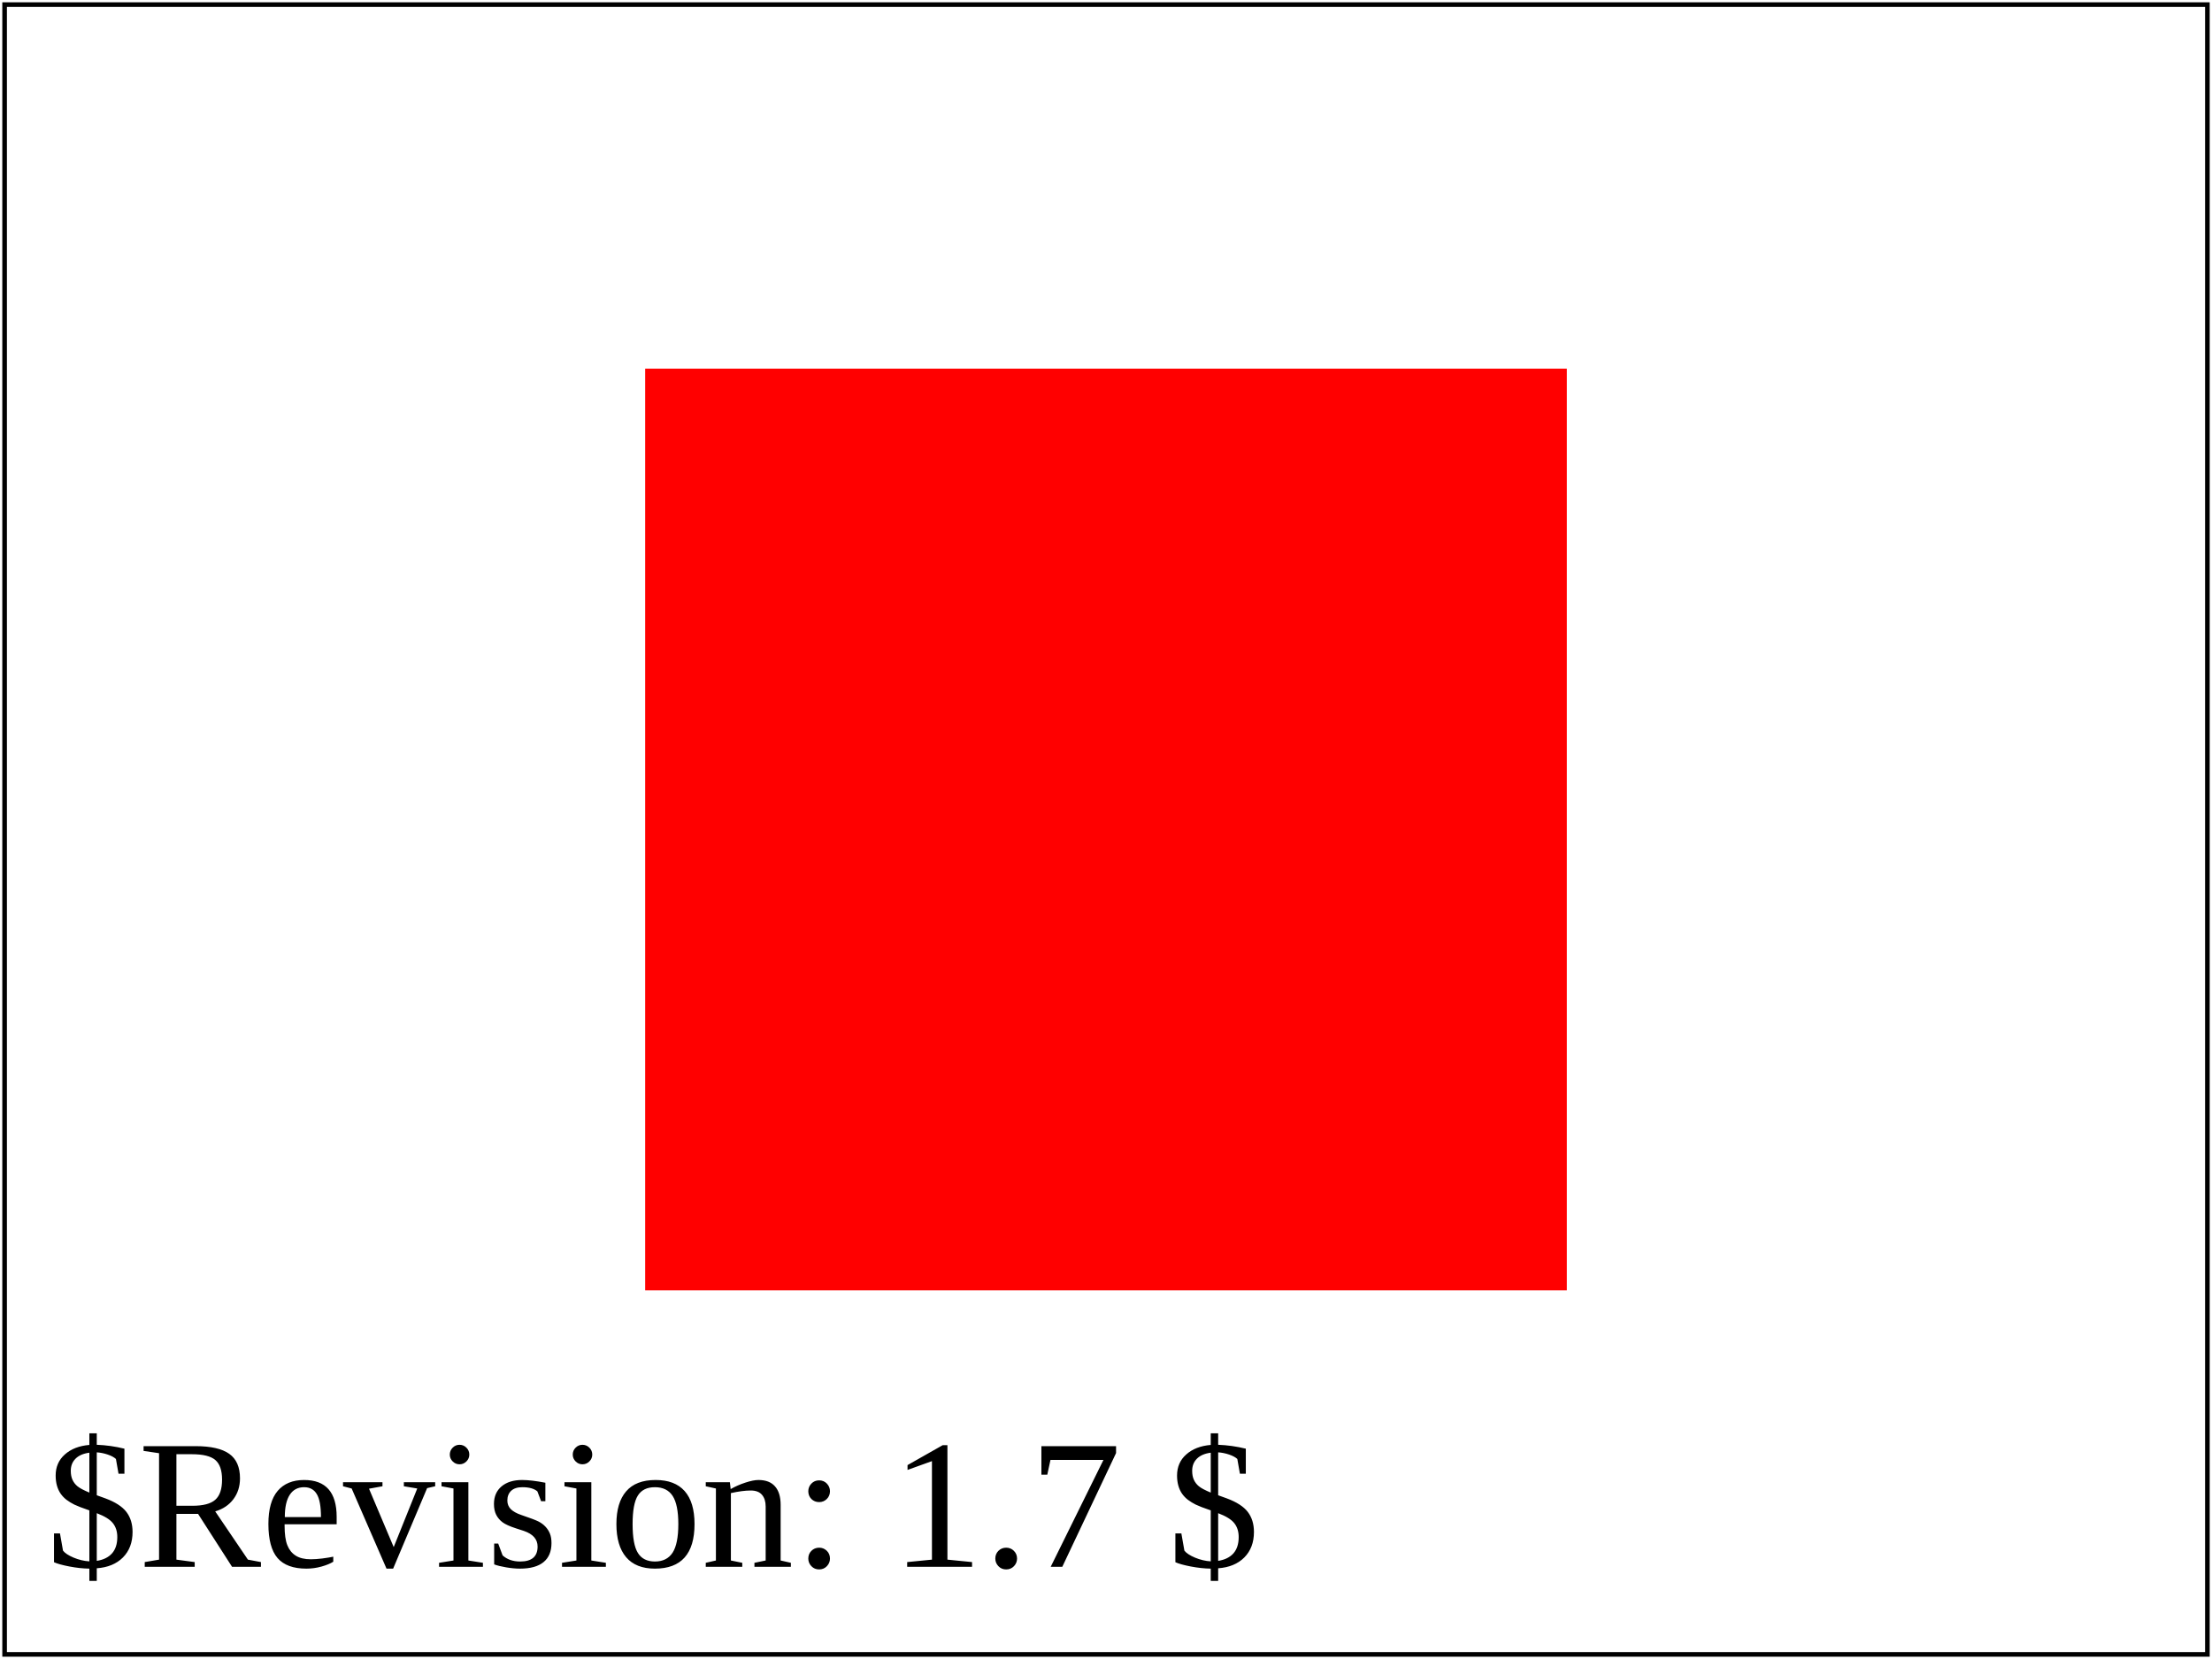
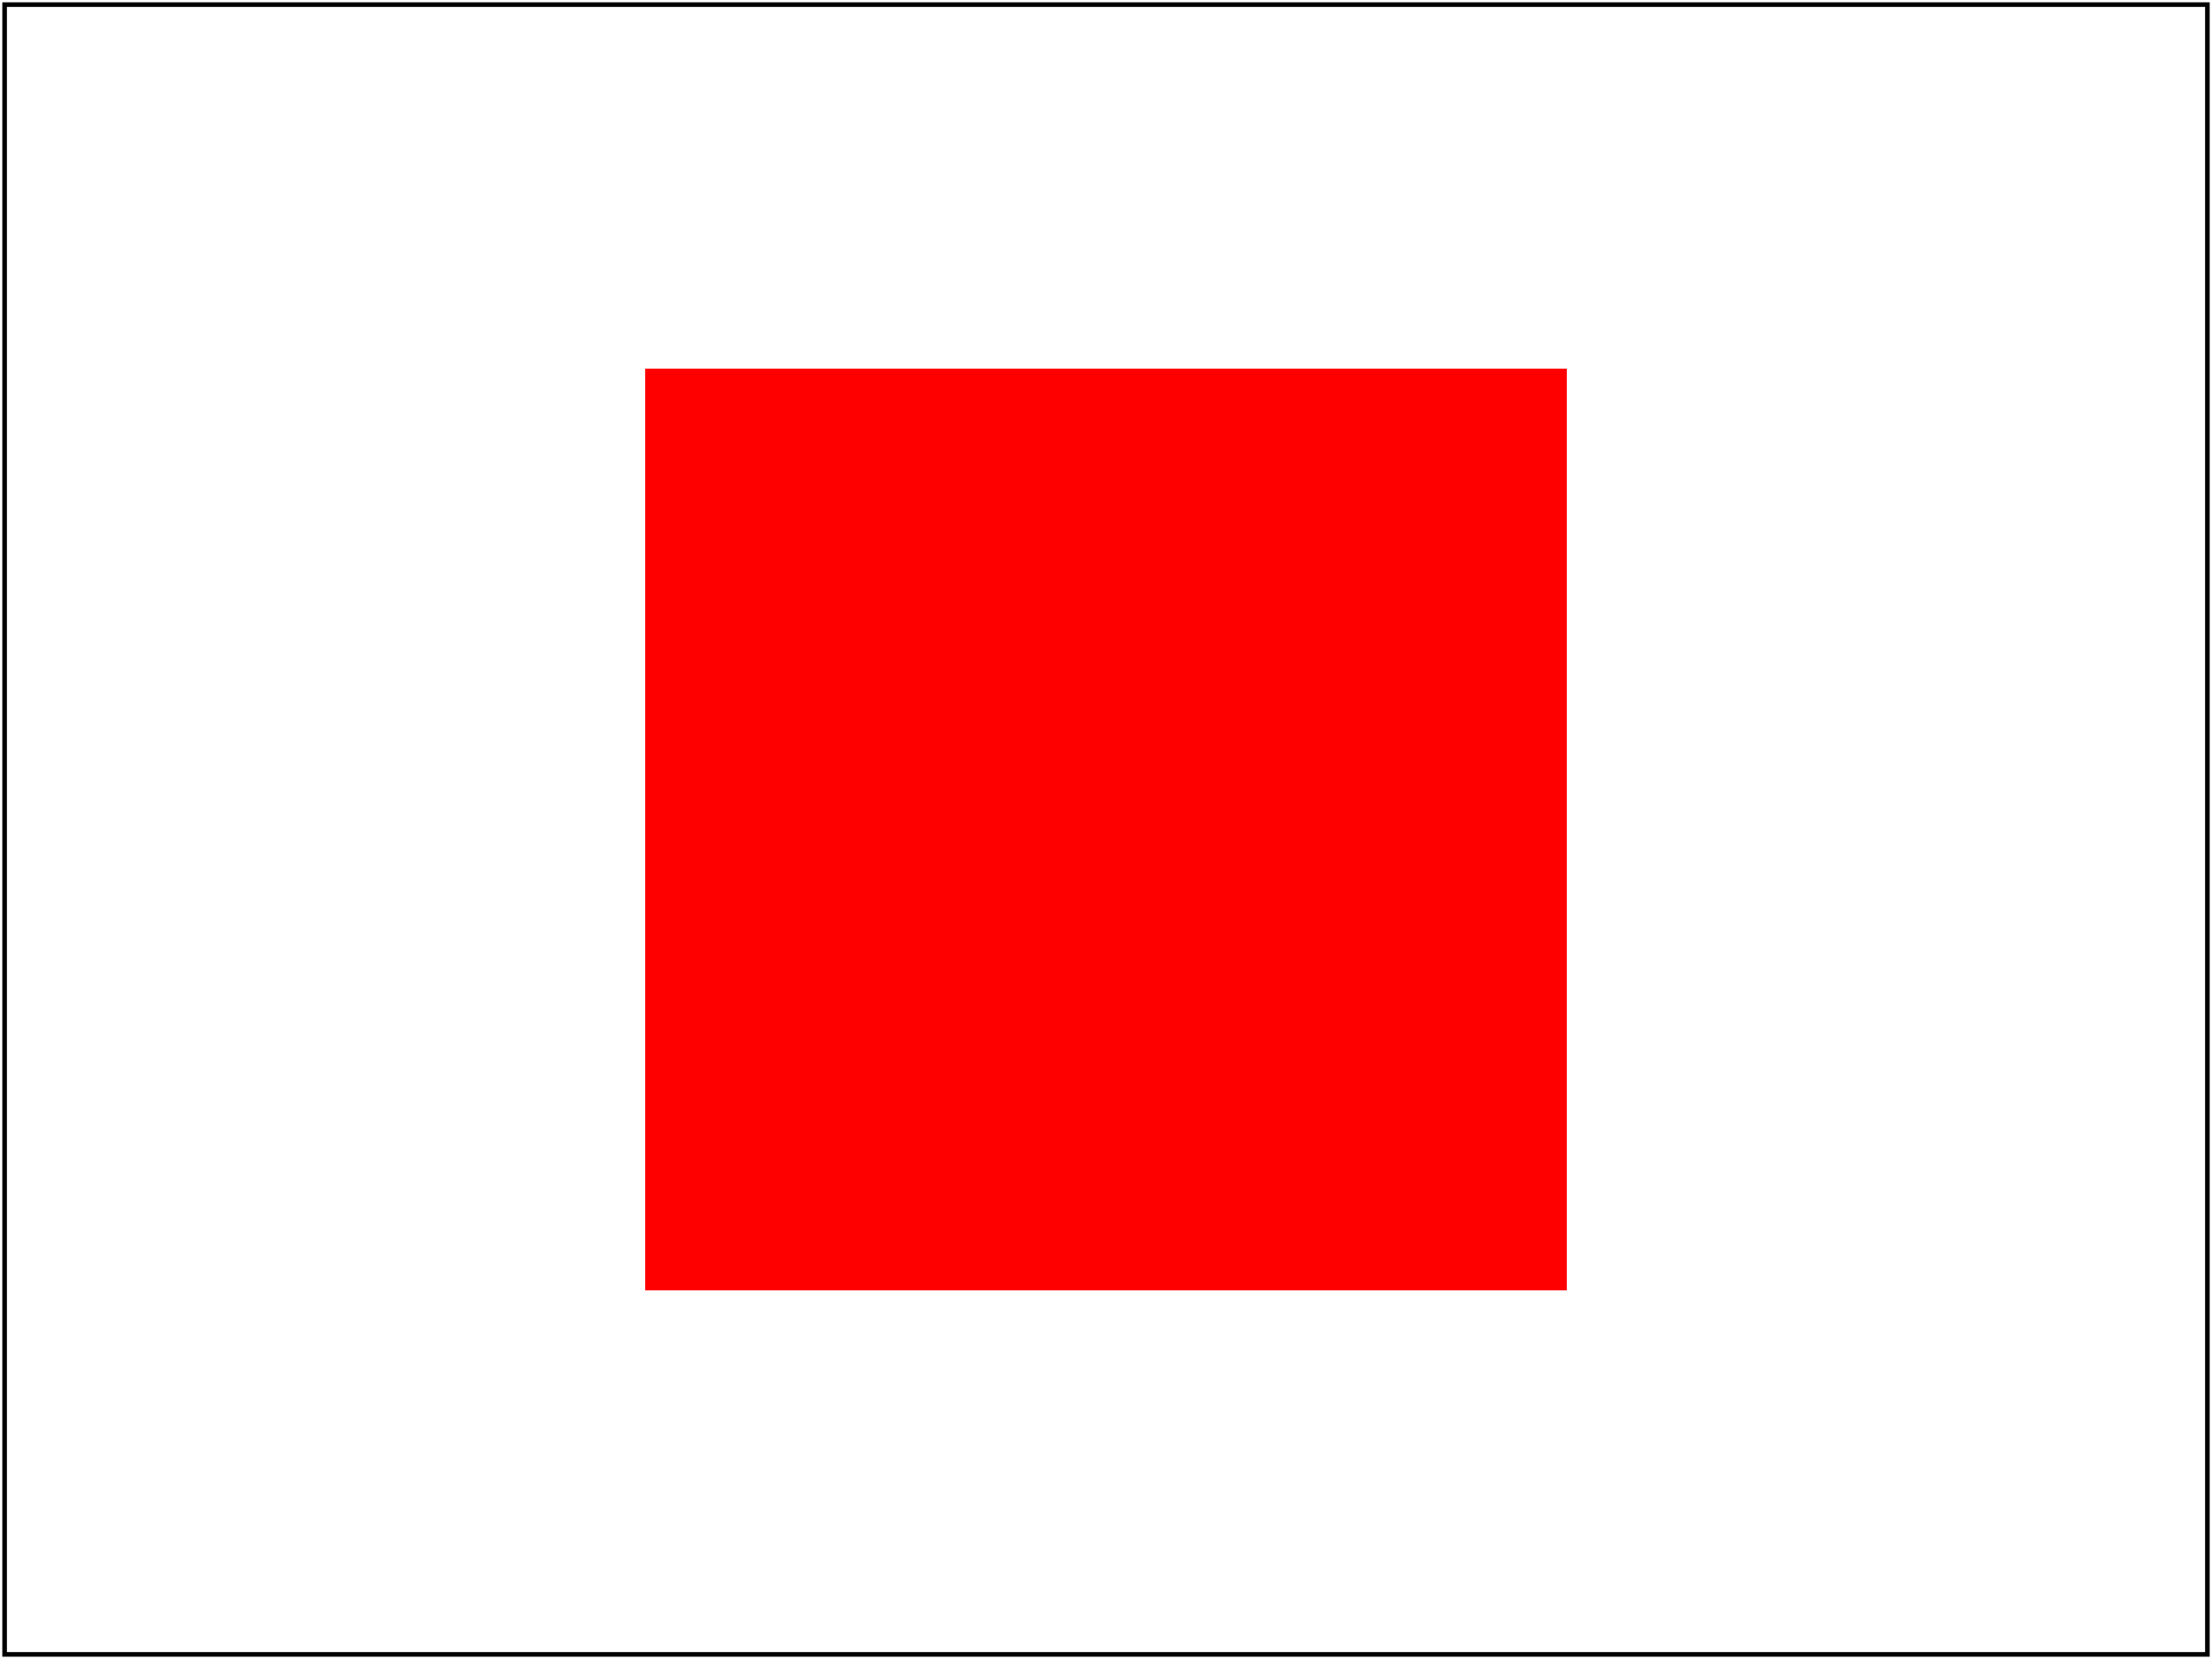
- <svg xmlns="http://www.w3.org/2000/svg" version="1.1" id="svg-root" baseProfile="tiny" width="100%" height="100%" viewBox="0 0 480 360">
+ <svg xmlns="http://www.w3.org/2000/svg" font-family="DejaVu Sans" version="1.1" id="svg-root" baseProfile="tiny" width="100%" height="100%" viewBox="0 0 480 360">
  <g id="test-body-content">
    <defs id="references">
      <rect id="rect11" x="0" y="0" width="480" height="360" color="#008000" />
    </defs>
    <rect x="140" y="80" width="200" height="200" fill="#F00" />
    <defs>
      <rect x="160" y="100" width="160" height="160" fill="#008000" />
    </defs>
  </g>
-   <text id="revision" x="10" y="340" font-size="40" stroke="none" fill="black">$Revision: 1.7 $</text>
  <rect id="test-frame" x="1" y="1" width="478" height="358" fill="none" stroke="#000000" />
</svg>
